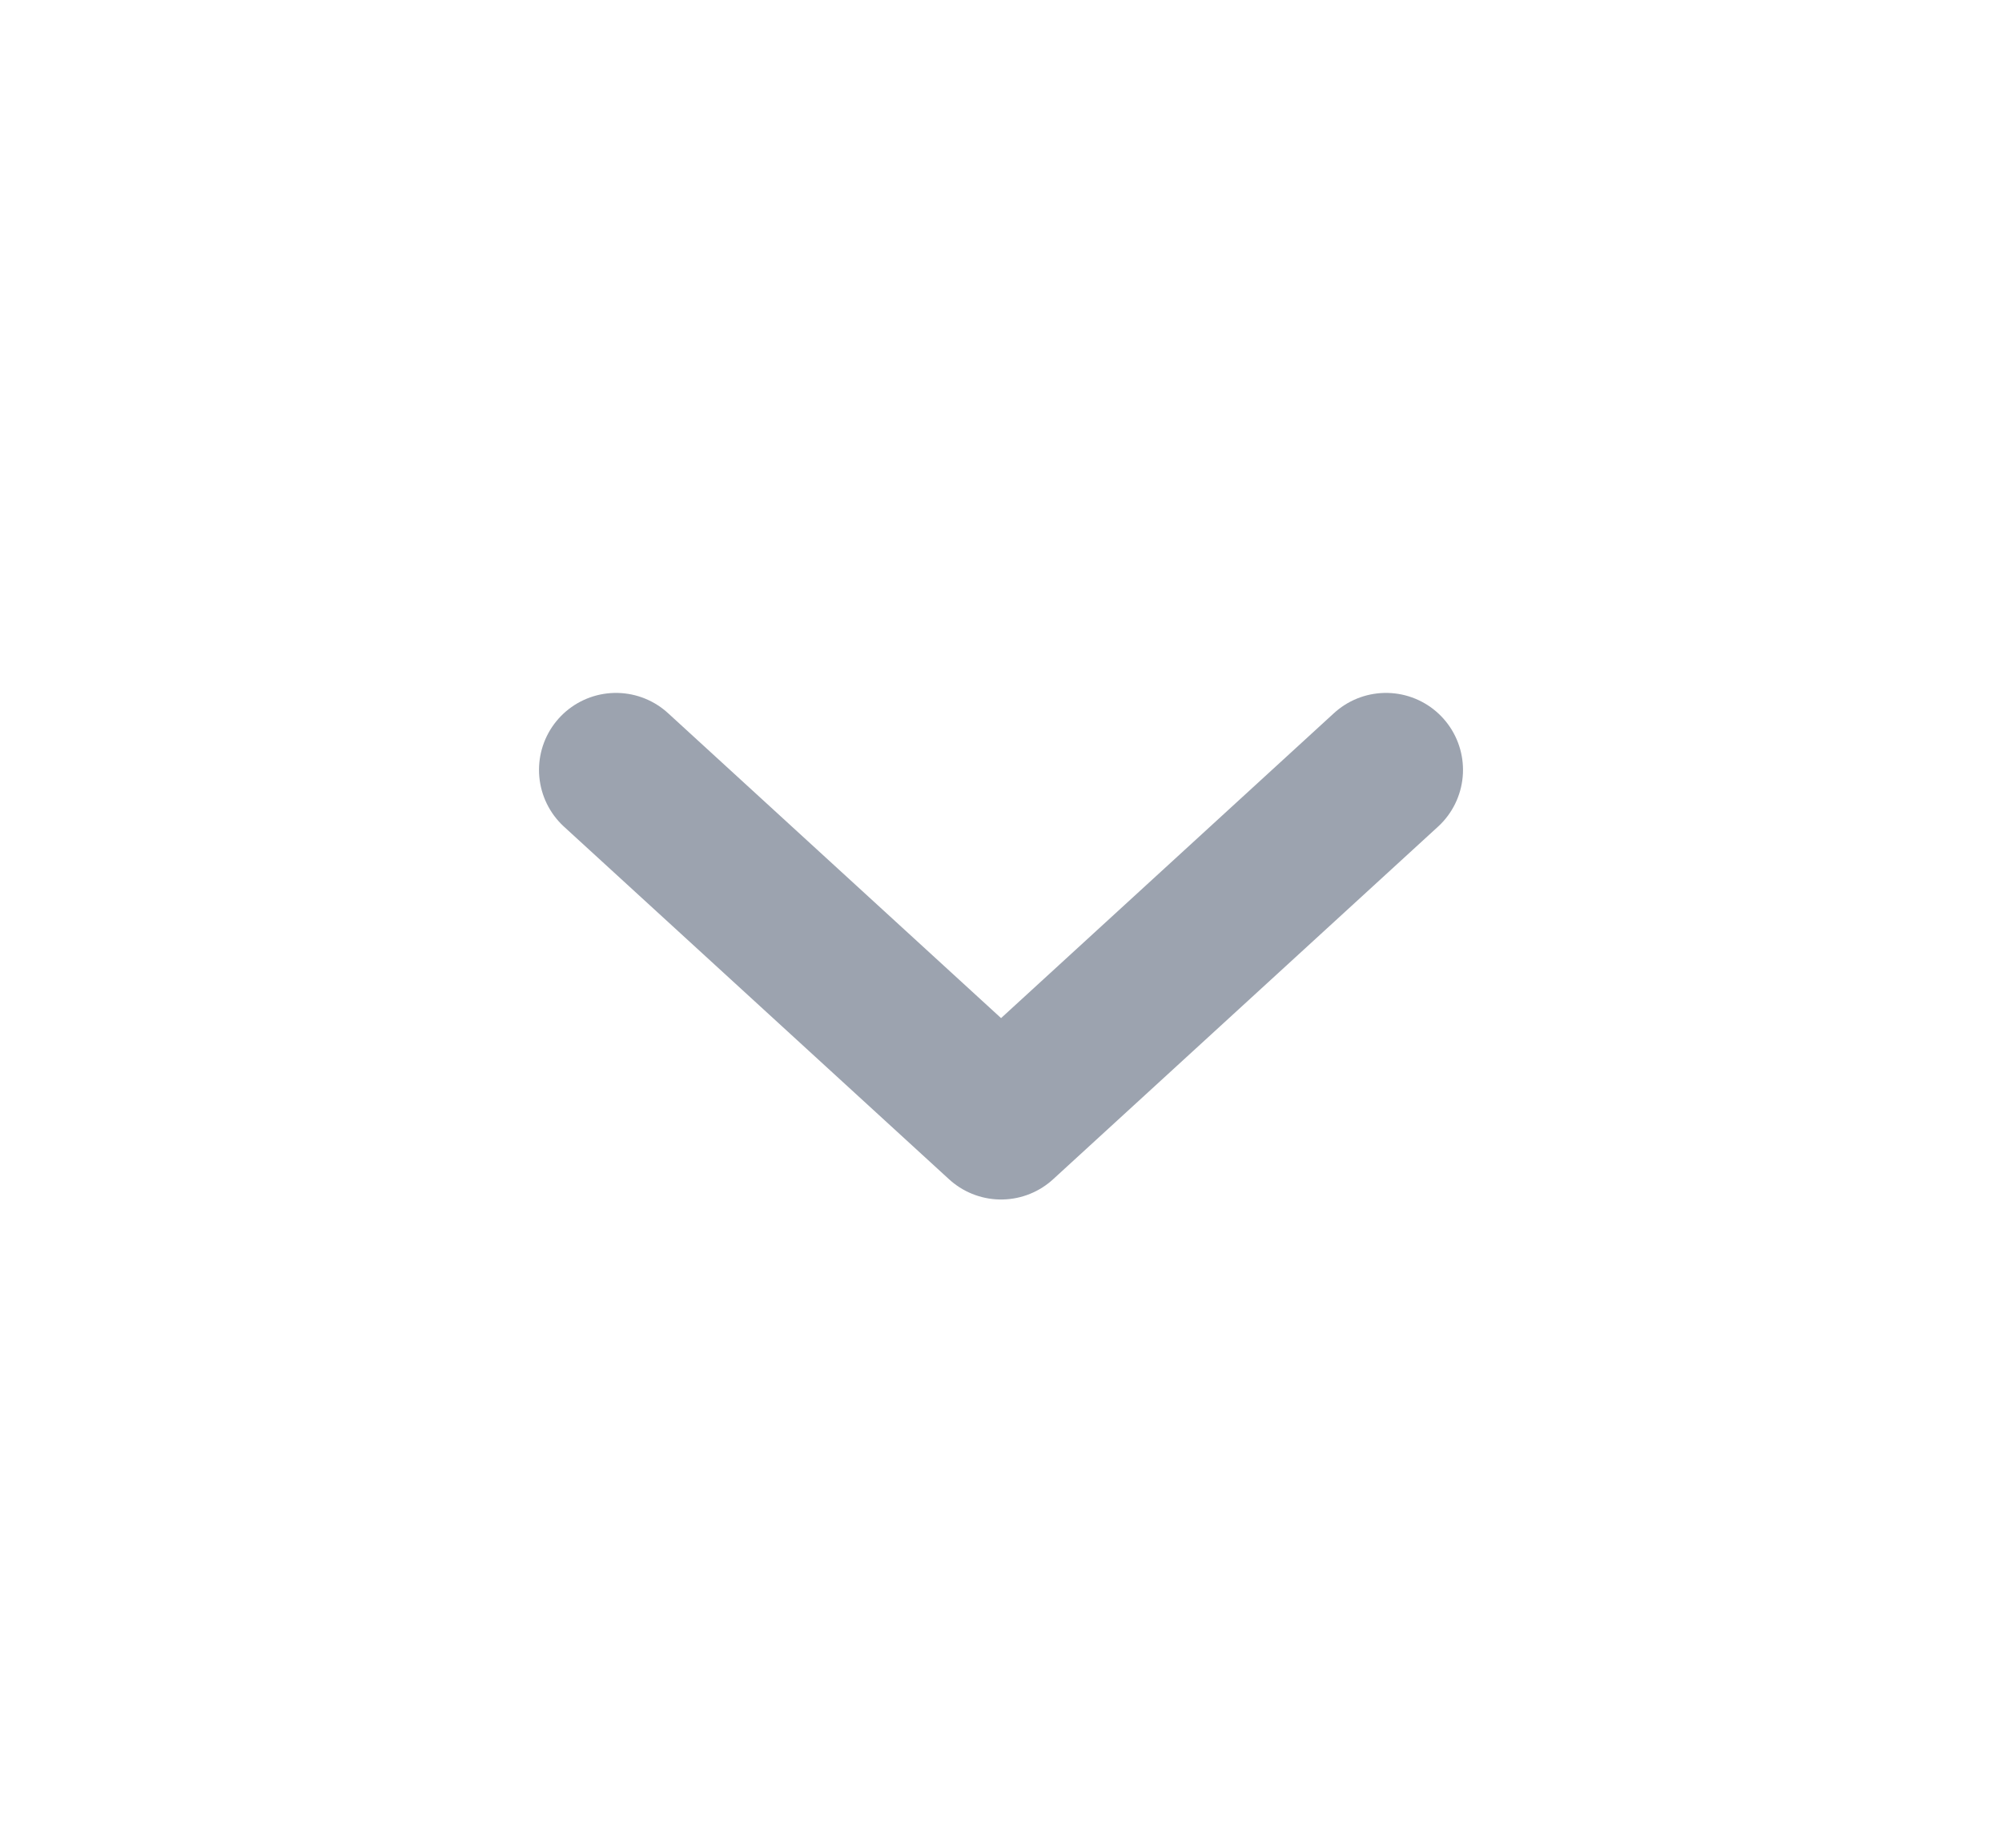
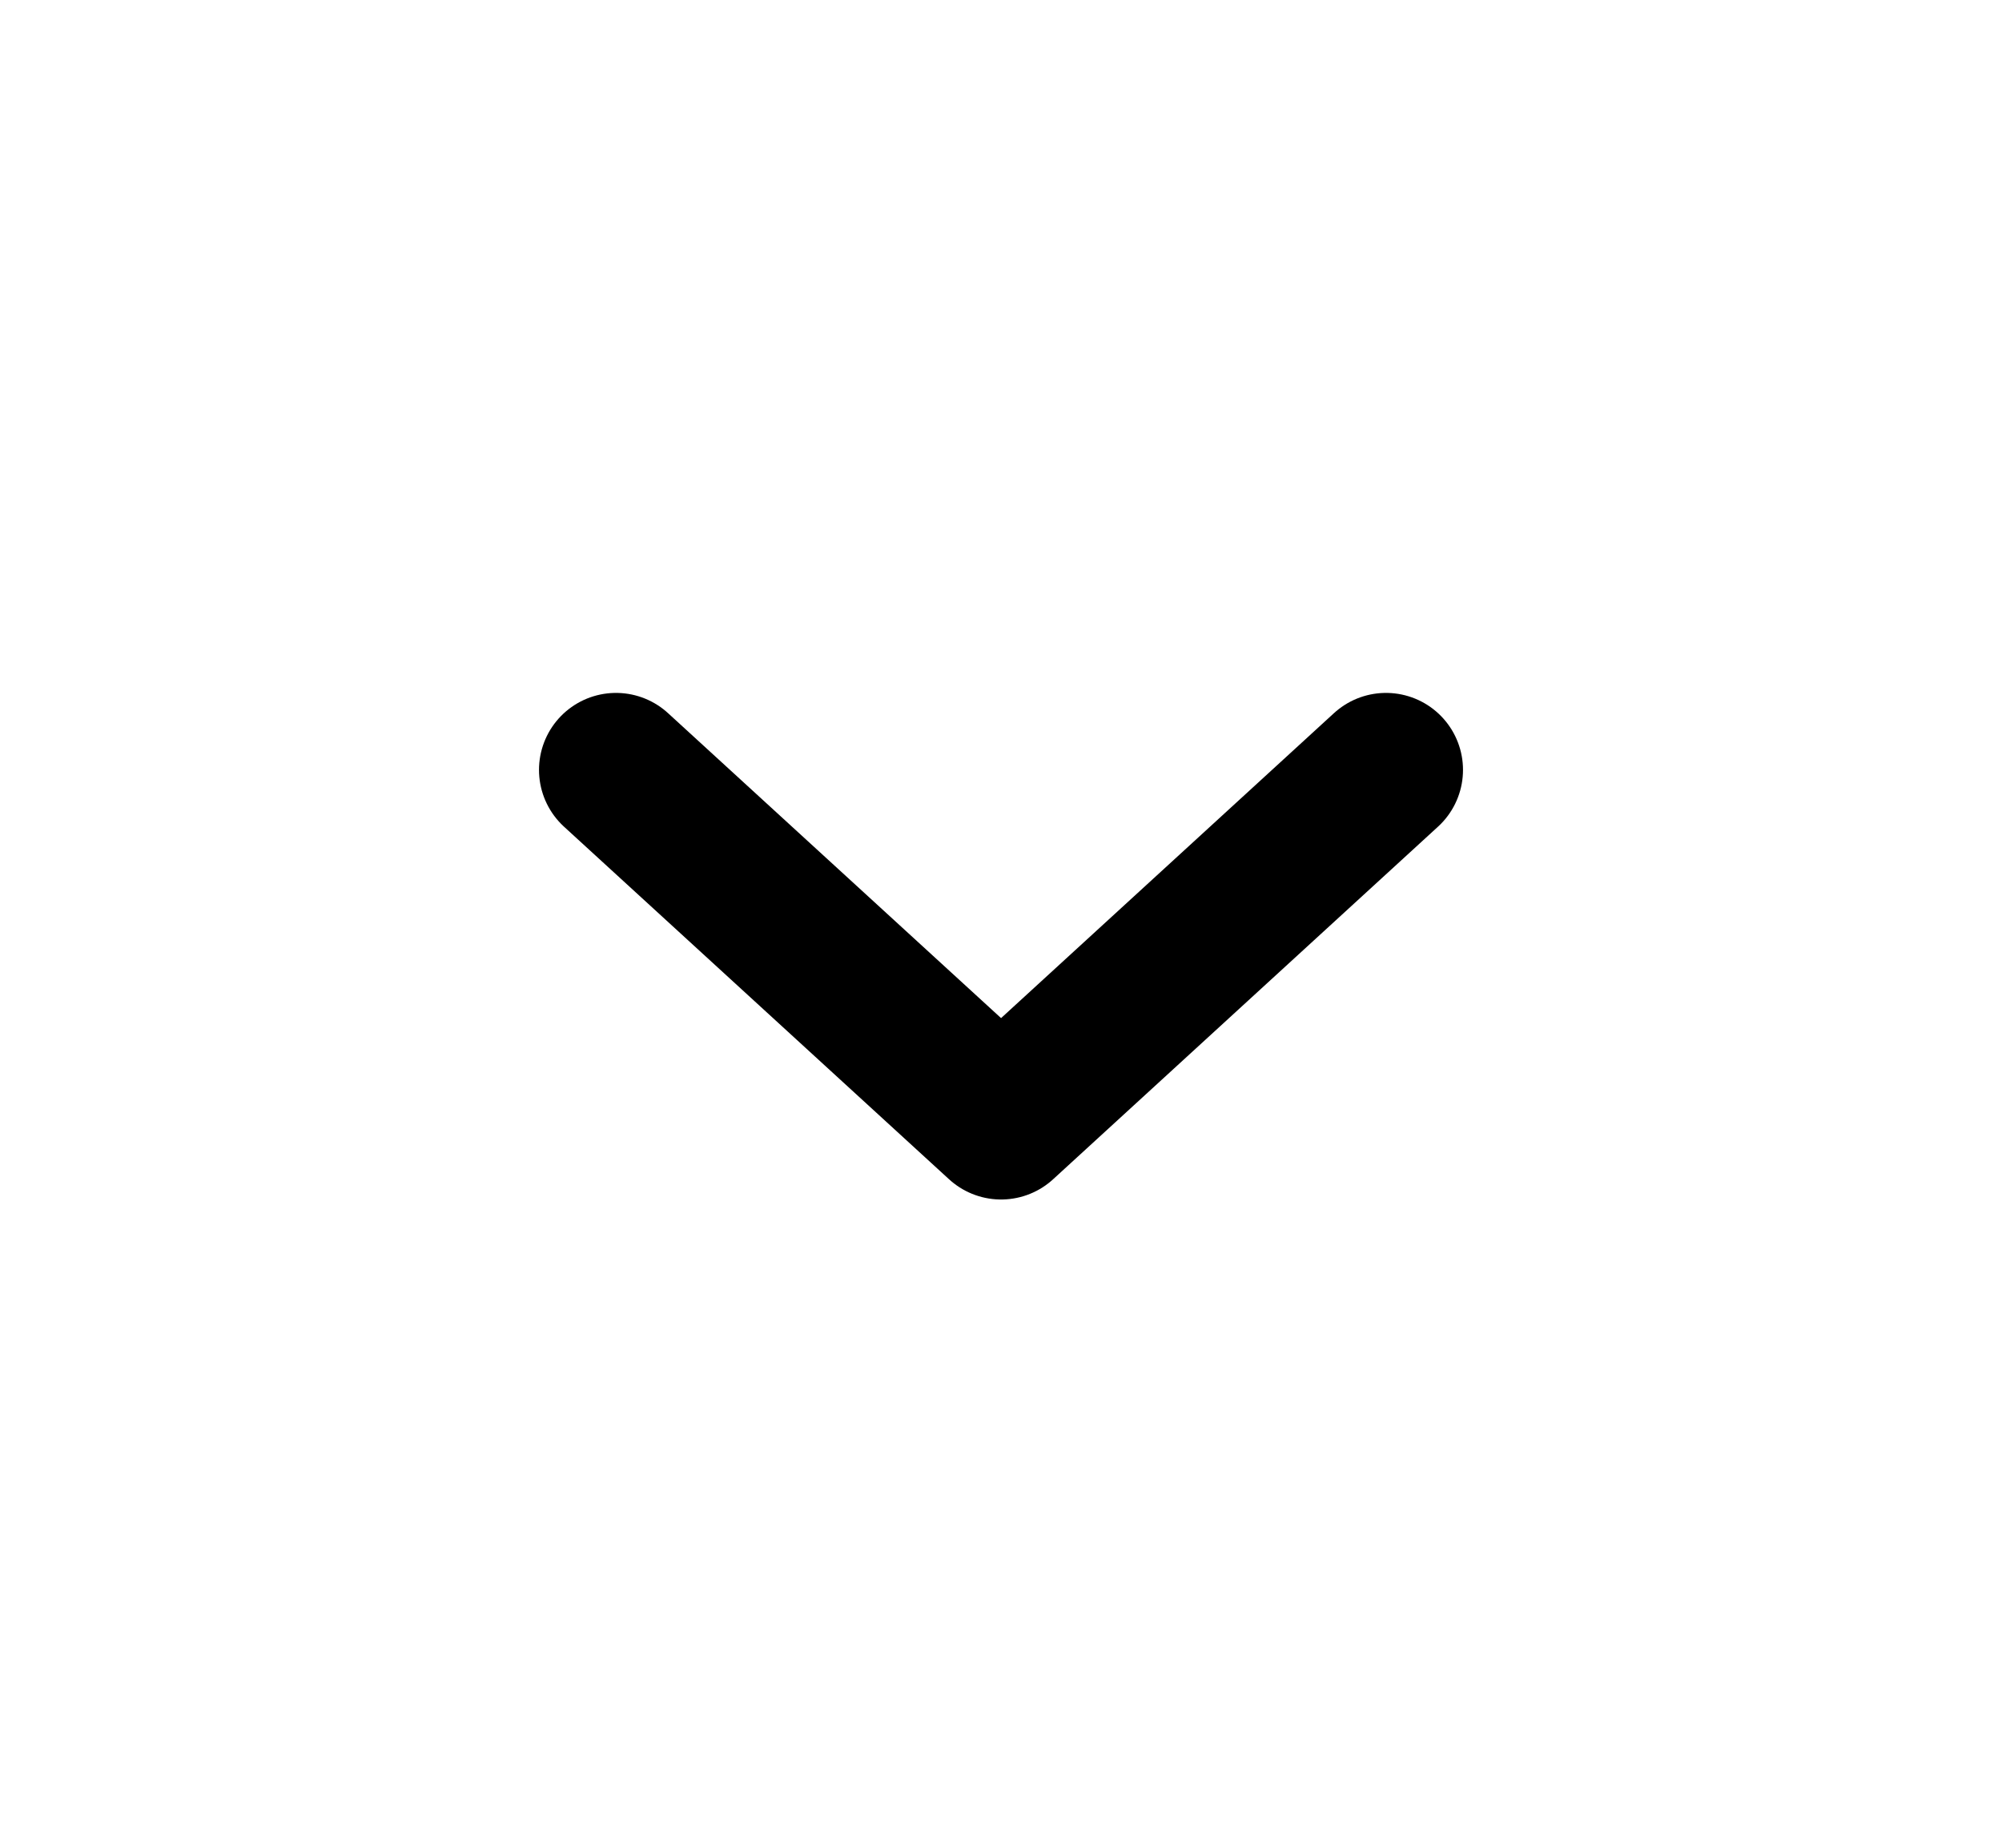
<svg xmlns="http://www.w3.org/2000/svg" width="26" height="24" viewBox="0 0 26 24" fill="none">
-   <path d="M8 10L13.001 14.58L18 10" stroke="#9ca3af" stroke-width="2" stroke-linecap="round" stroke-linejoin="round" />
+   <path d="M8 10L13.001 14.58L18 10" stroke="#000000" stroke-width="2" stroke-linecap="round" stroke-linejoin="round" />
</svg>
